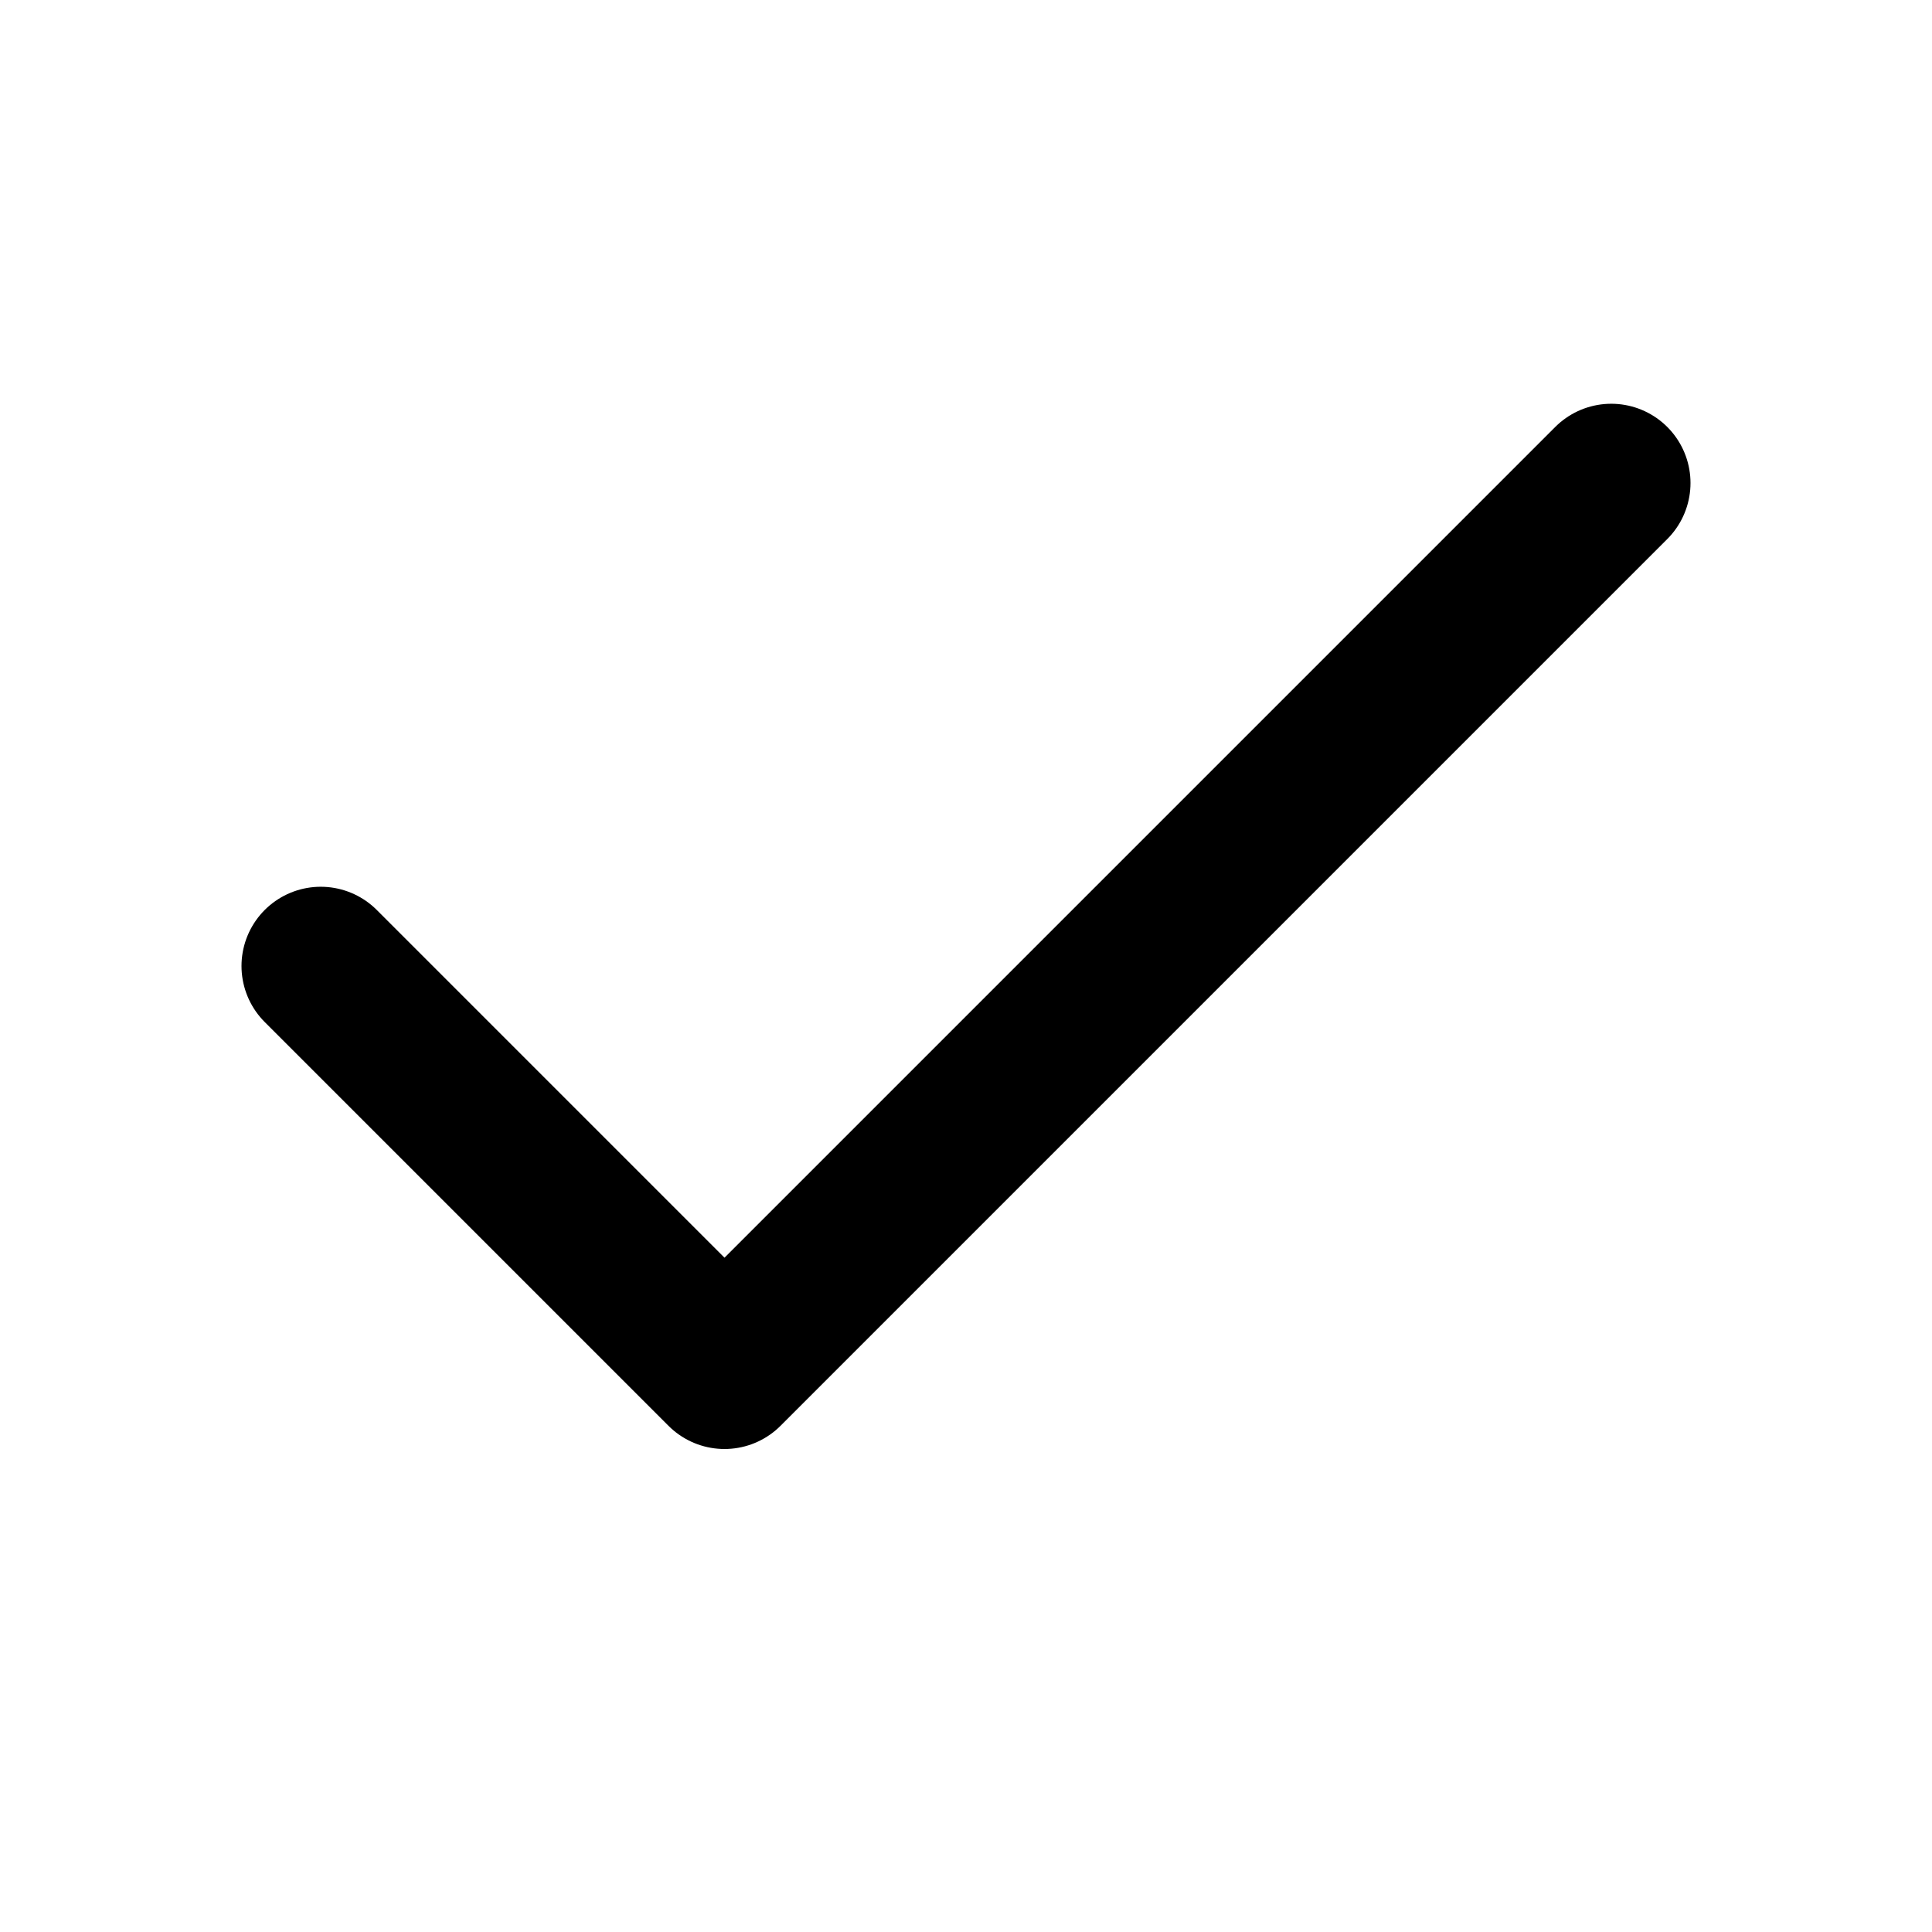
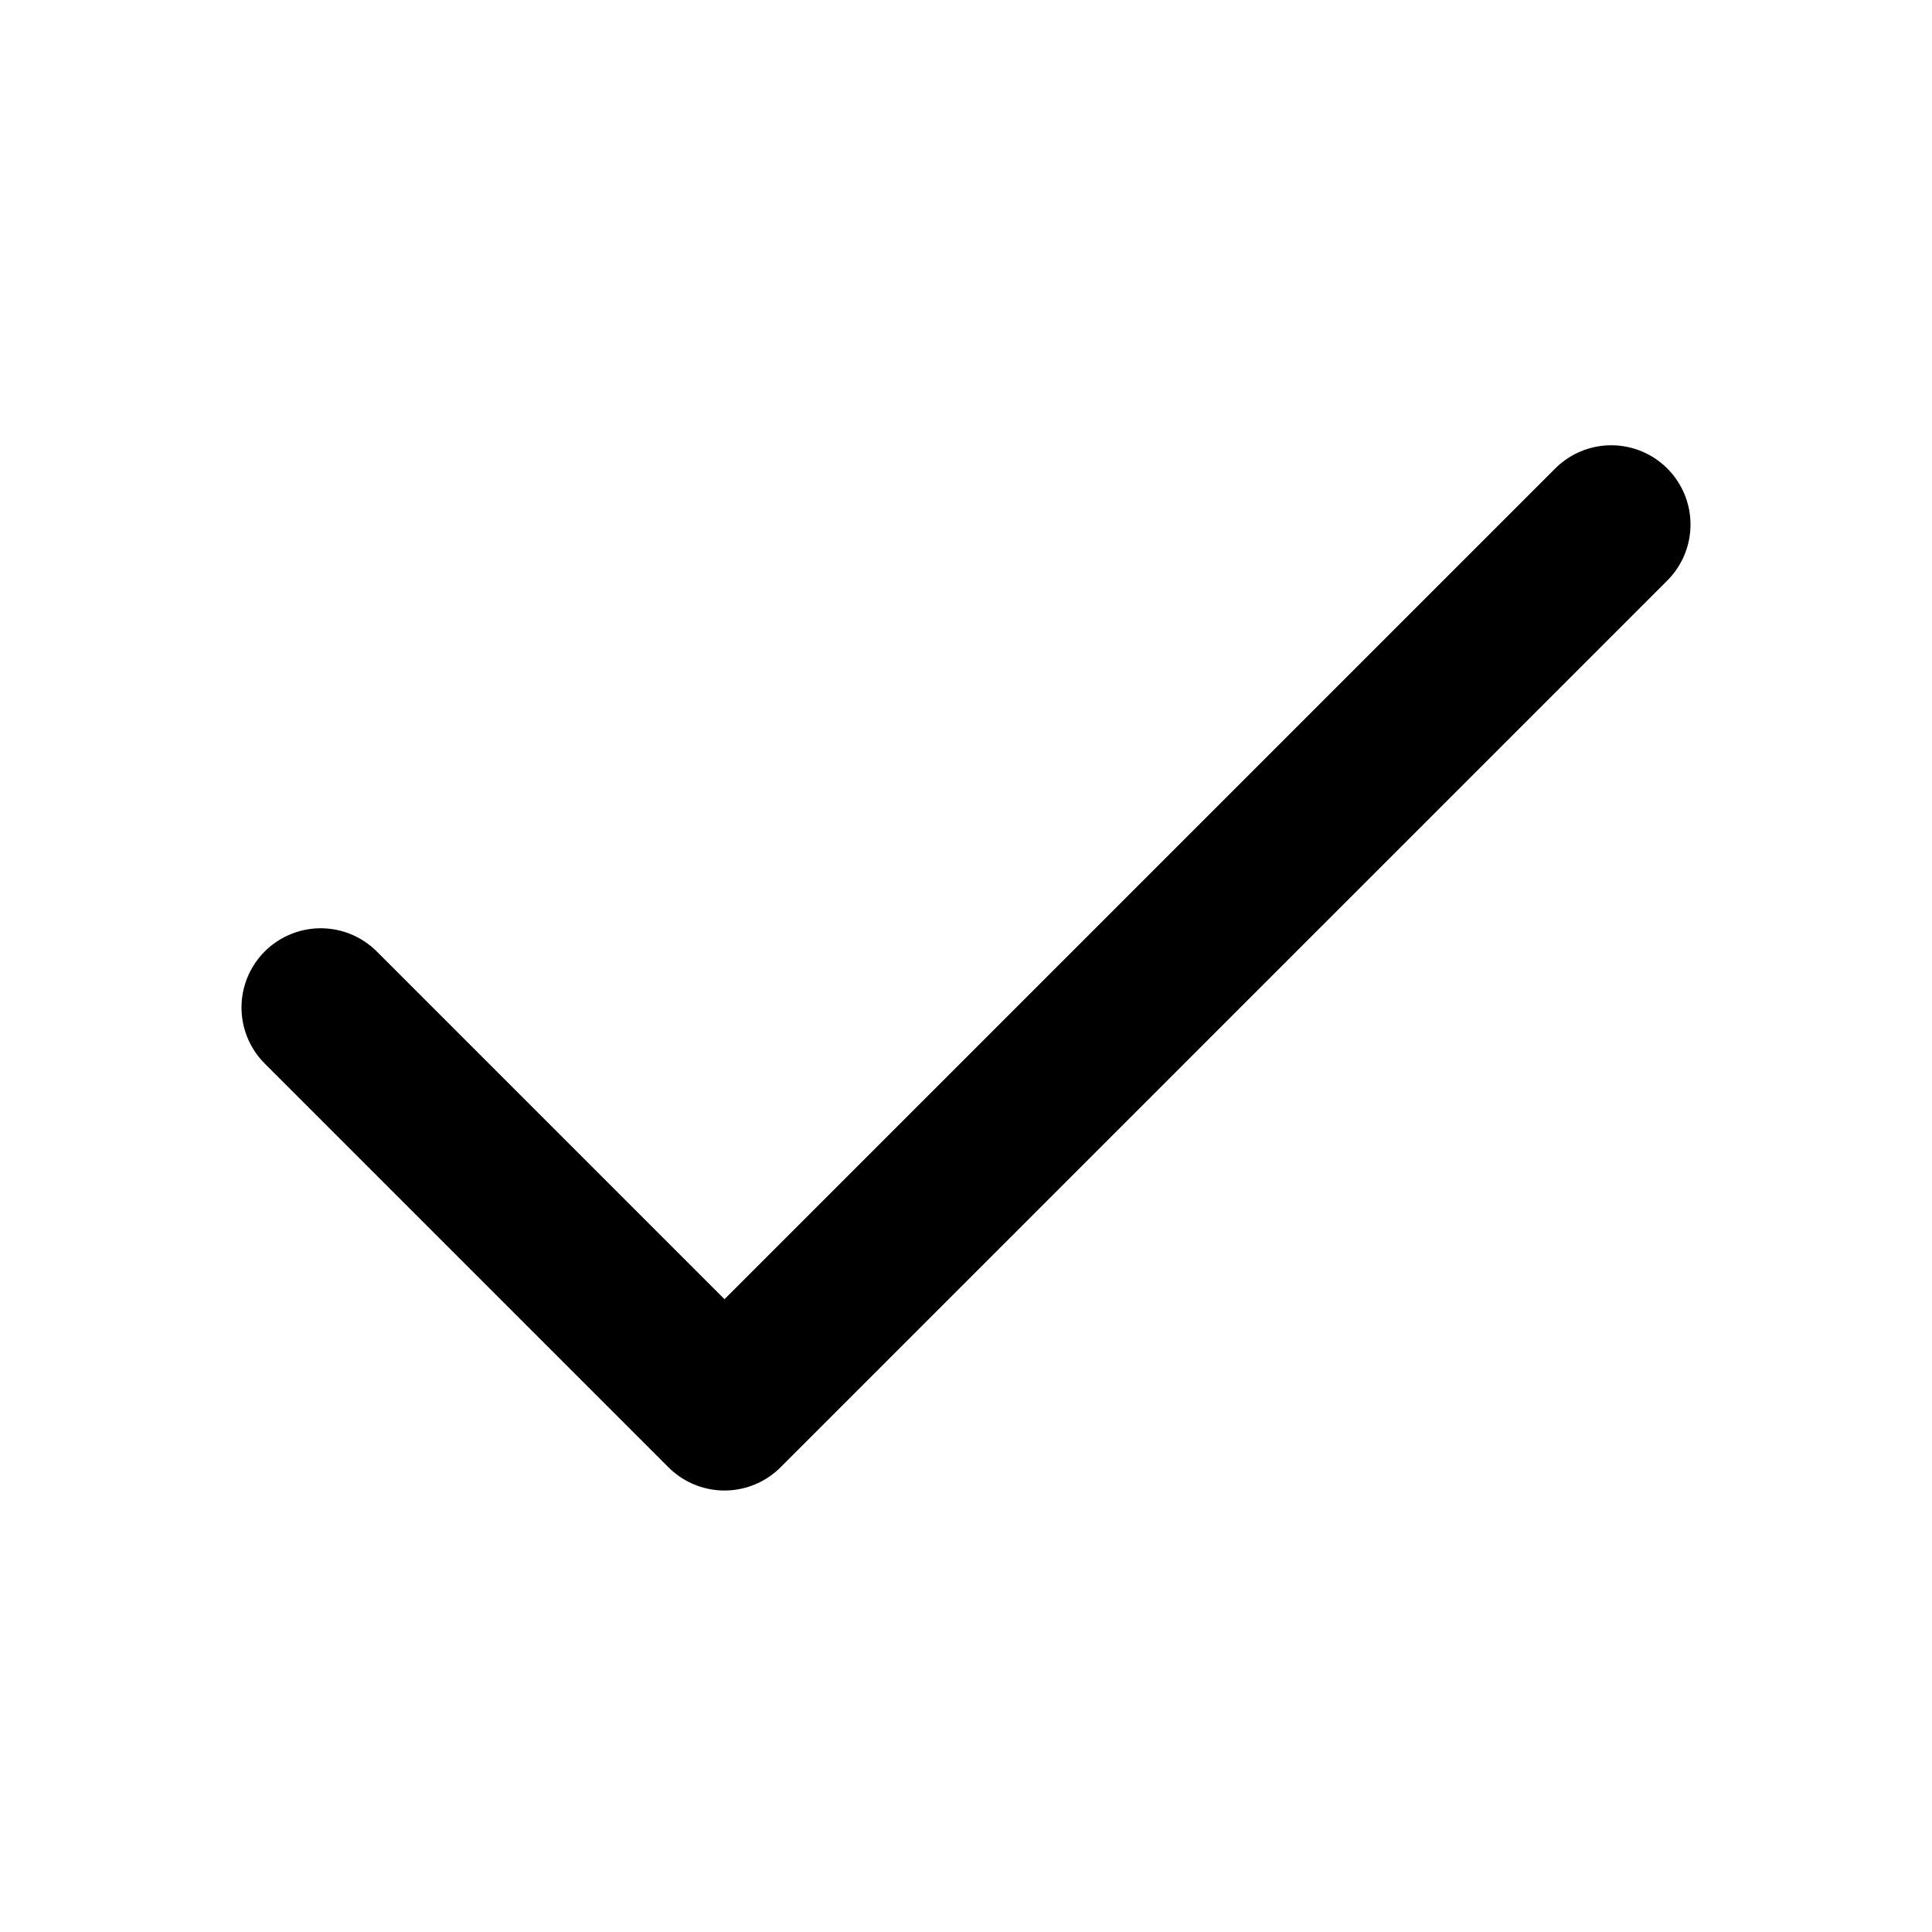
<svg xmlns="http://www.w3.org/2000/svg" viewBox="0 0 512 512">
-   <path d="M85 256 L192 363 L427 128" fill="none" stroke="currentColor" stroke-width="42" stroke-linecap="round" stroke-linejoin="round" />
+   <path d="M85 267 L192 374 L427 139" fill="none" stroke="currentColor" stroke-width="42" stroke-linecap="round" stroke-linejoin="round" />
</svg>
